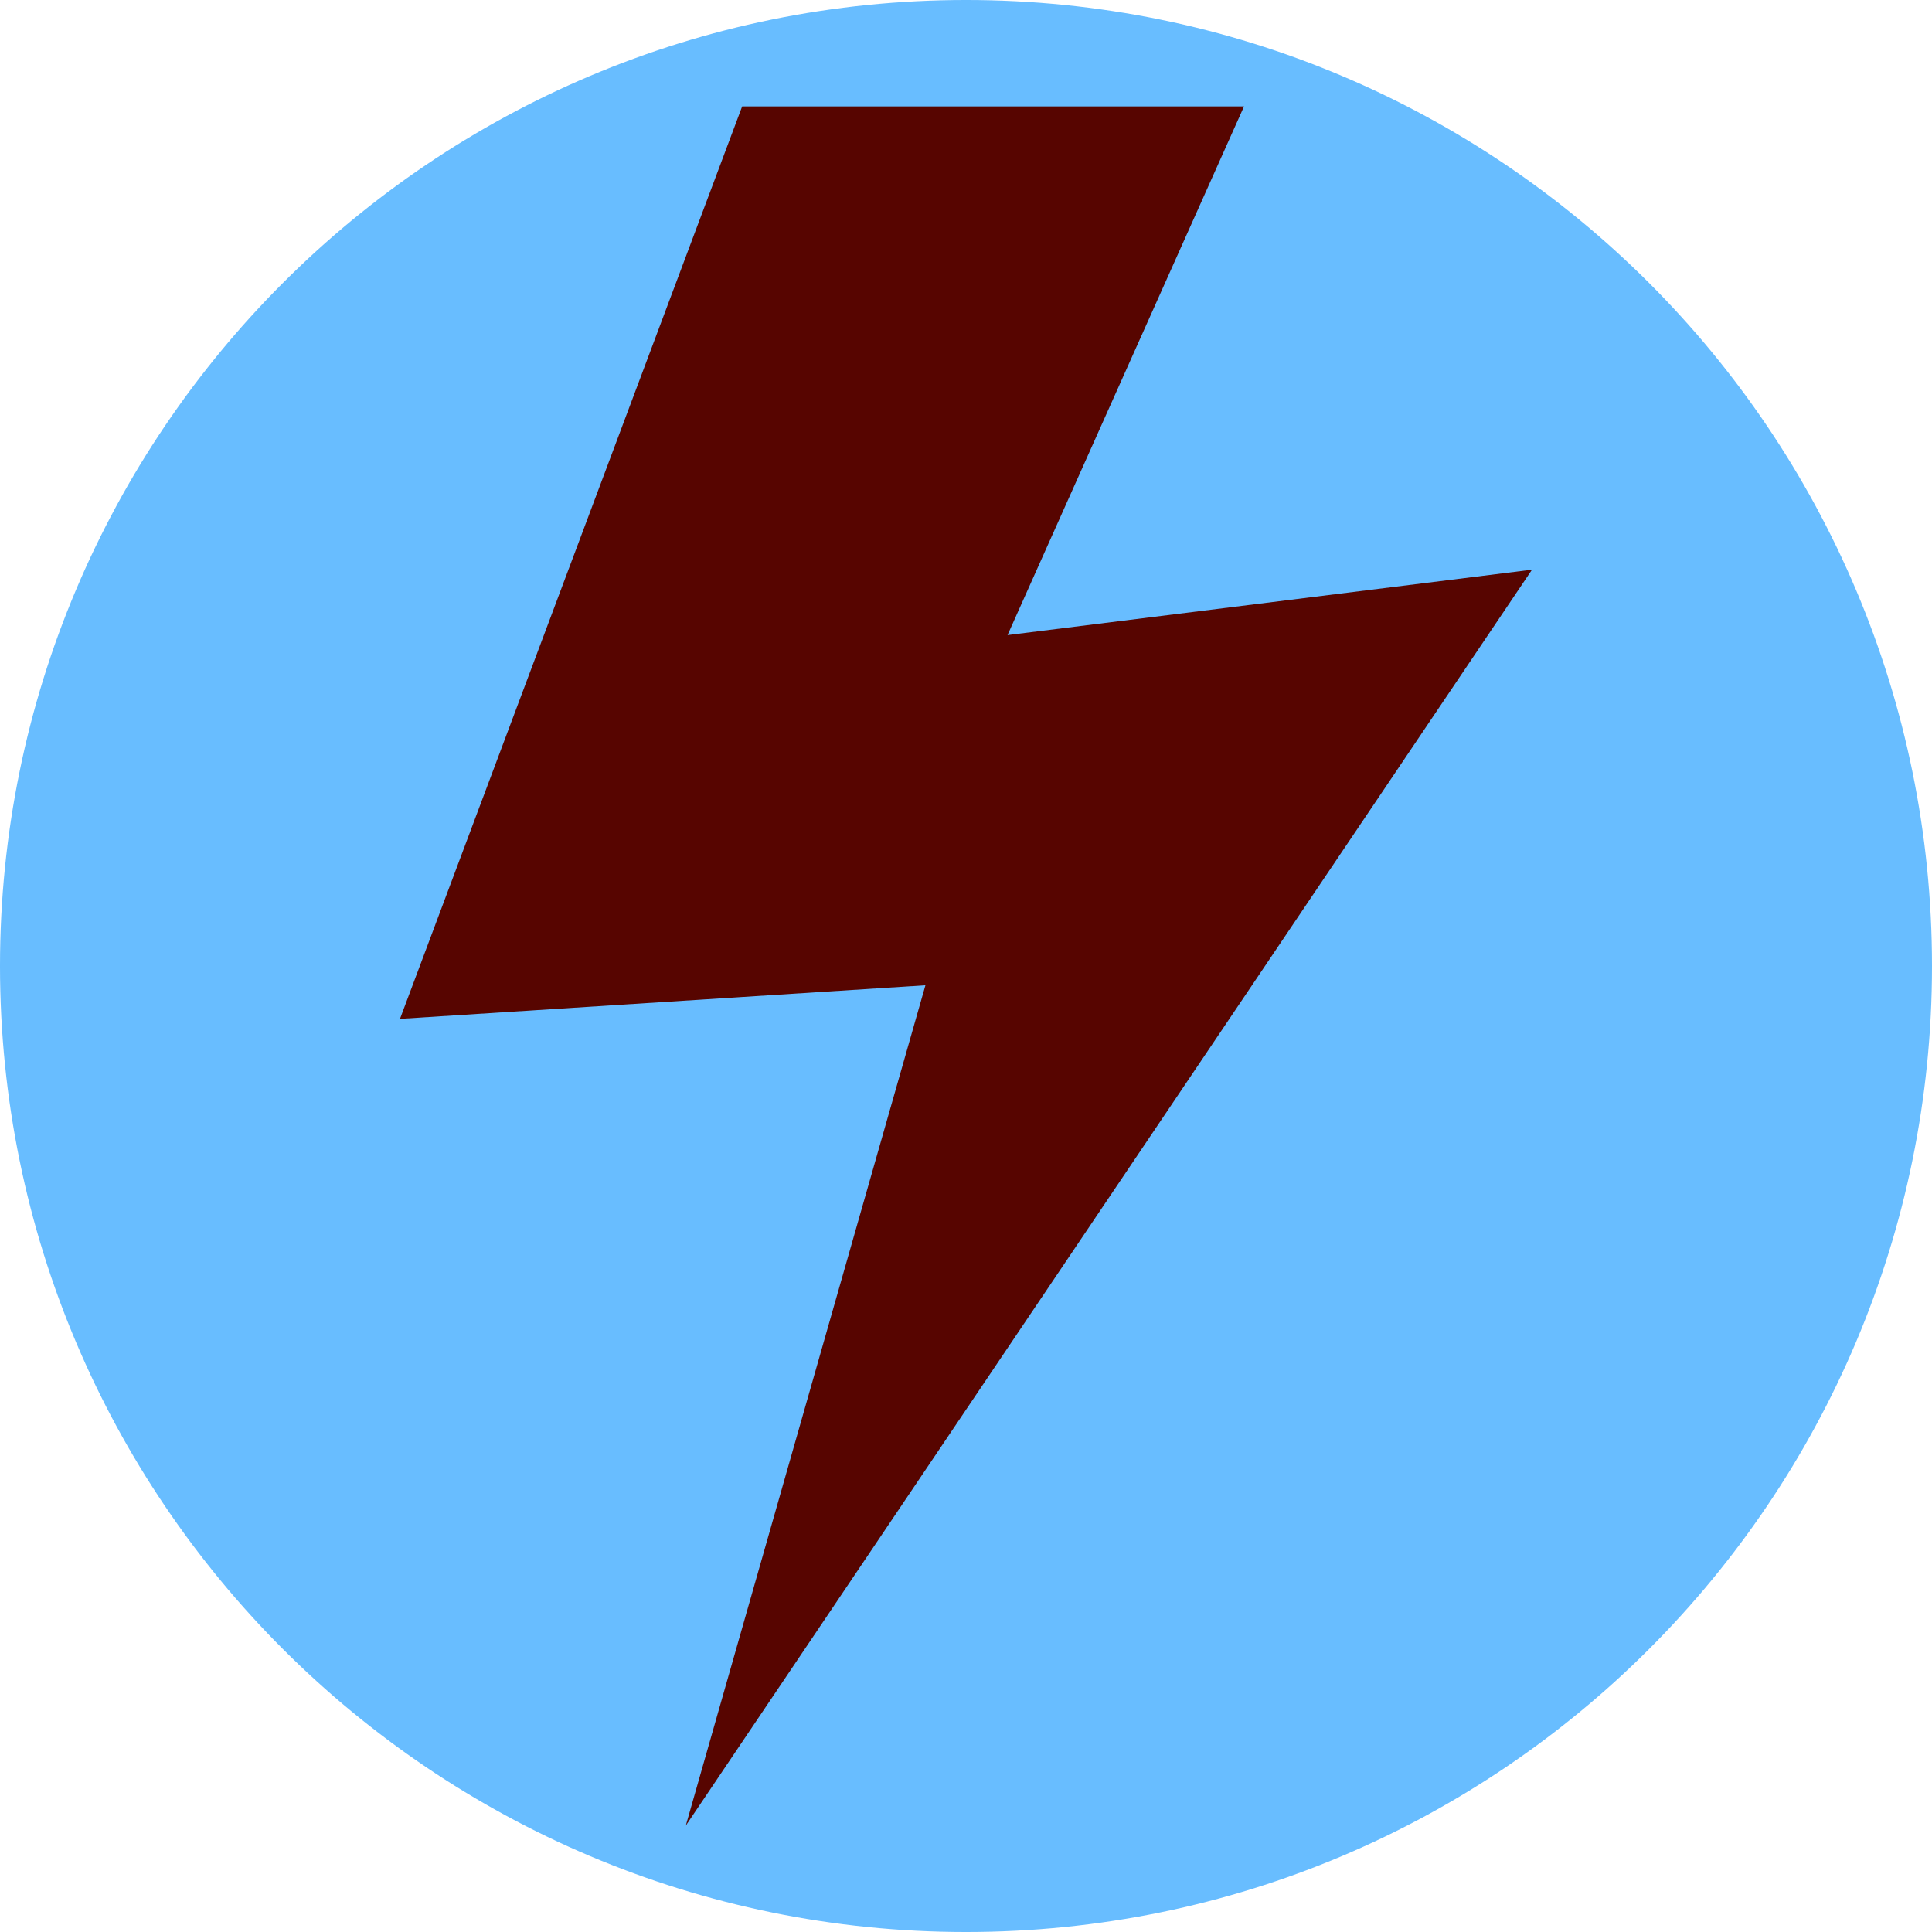
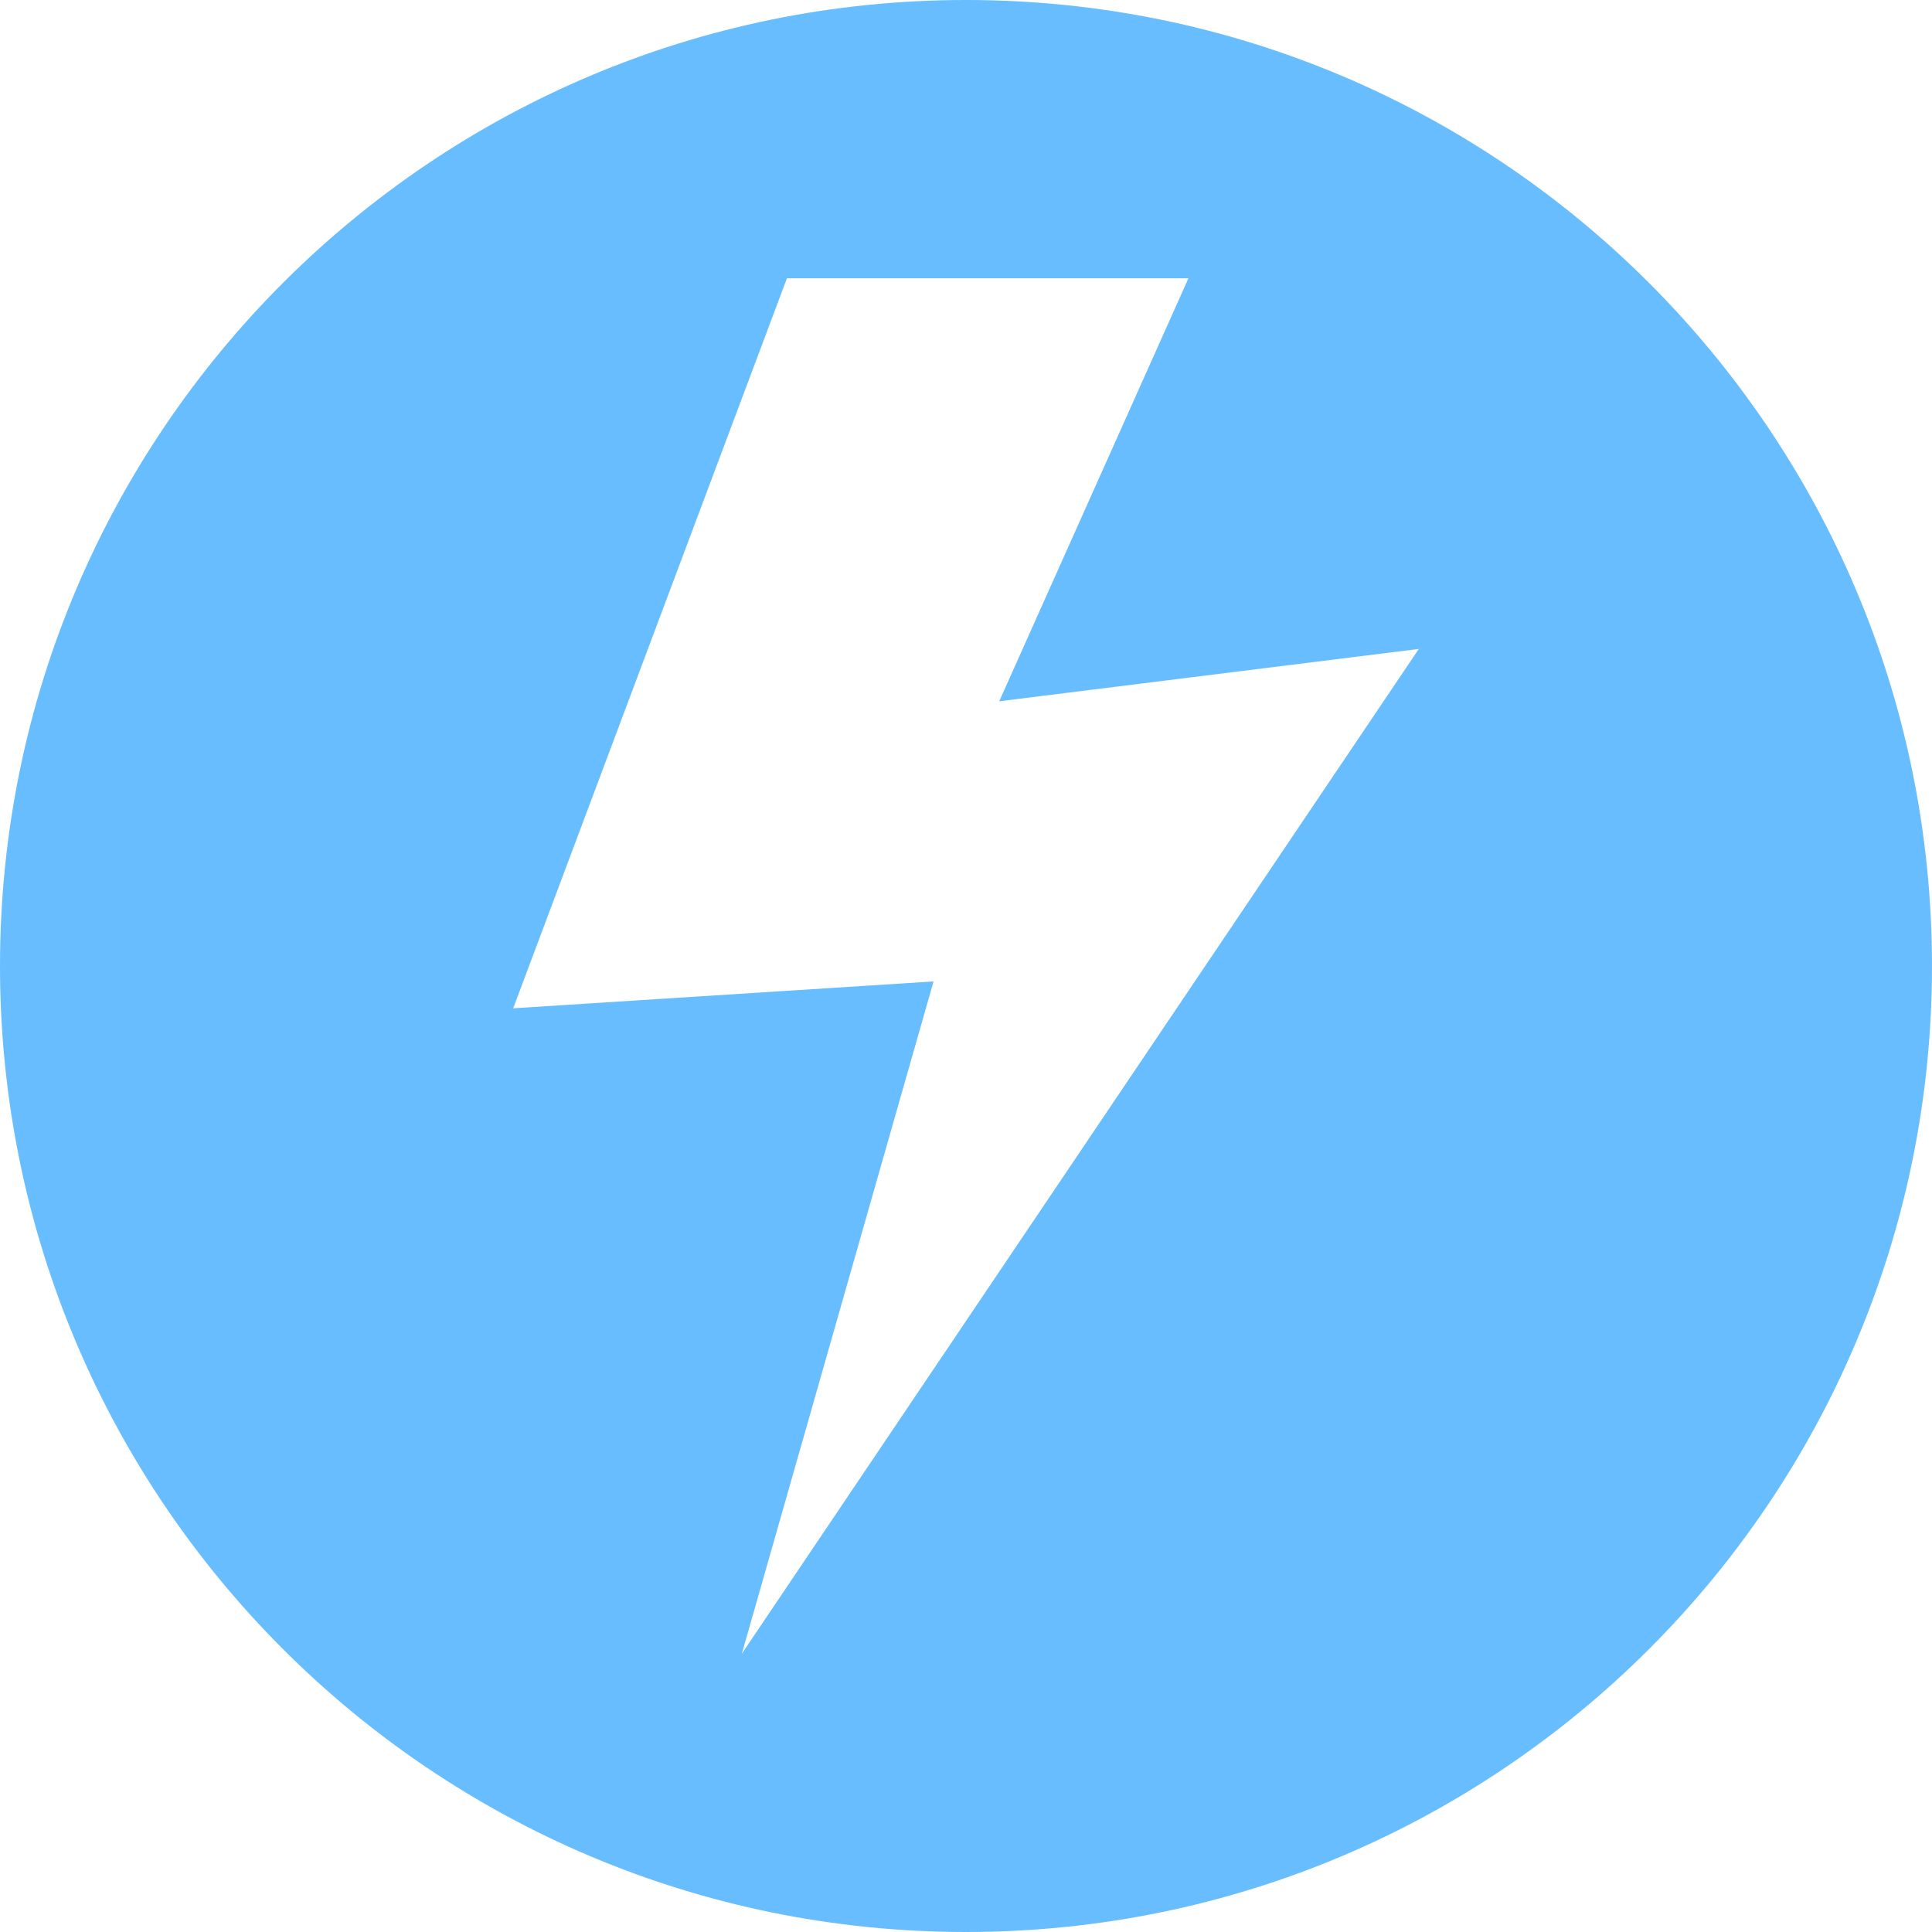
<svg xmlns="http://www.w3.org/2000/svg" width="256" height="256" viewBox="0 0 256 256" id="svg2" version="1.1">
  <defs id="defs4" />
  <g id="layer1" transform="translate(0,-796.3622)">
-     <circle style="fill:#68bdff;fill-opacity:1;stroke:#68bdff;stroke-width:29.081;stroke-linecap:round;stroke-linejoin:miter;stroke-miterlimit:4;stroke-dasharray:none;stroke-opacity:1" id="path4136" cx="128" cy="924.362" r="113.46" />
-     <path style="fill:#570500;fill-opacity:1;fill-rule:evenodd;stroke:none;stroke-width:1px;stroke-linecap:butt;stroke-linejoin:miter;stroke-opacity:1" d="M 98.341,810.456 53,931.366 122.624,926.917 90.871,1038.268 203,871.847 l -69.497,8.668 31.339,-70.059 z" id="path4208" />
+     <path style="fill:#68bdff;fill-opacity:1;stroke:none;stroke-width:30;stroke-linecap:round;stroke-linejoin:miter;stroke-miterlimit:4;stroke-dasharray:none;stroke-opacity:1" d="M 128 0 A 128 128 0 0 0 0 128 A 128 128 0 0 0 128 256 A 128 128 0 0 0 256 128 A 128 128 0 0 0 128 0 z M 104.273 36.875 L 157.473 36.875 L 132.402 92.922 L 188 85.988 L 98.297 219.125 L 123.699 130.043 L 68 133.604 L 104.273 36.875 z " transform="translate(0,796.3622)" id="path4134" />
  </g>
</svg>
